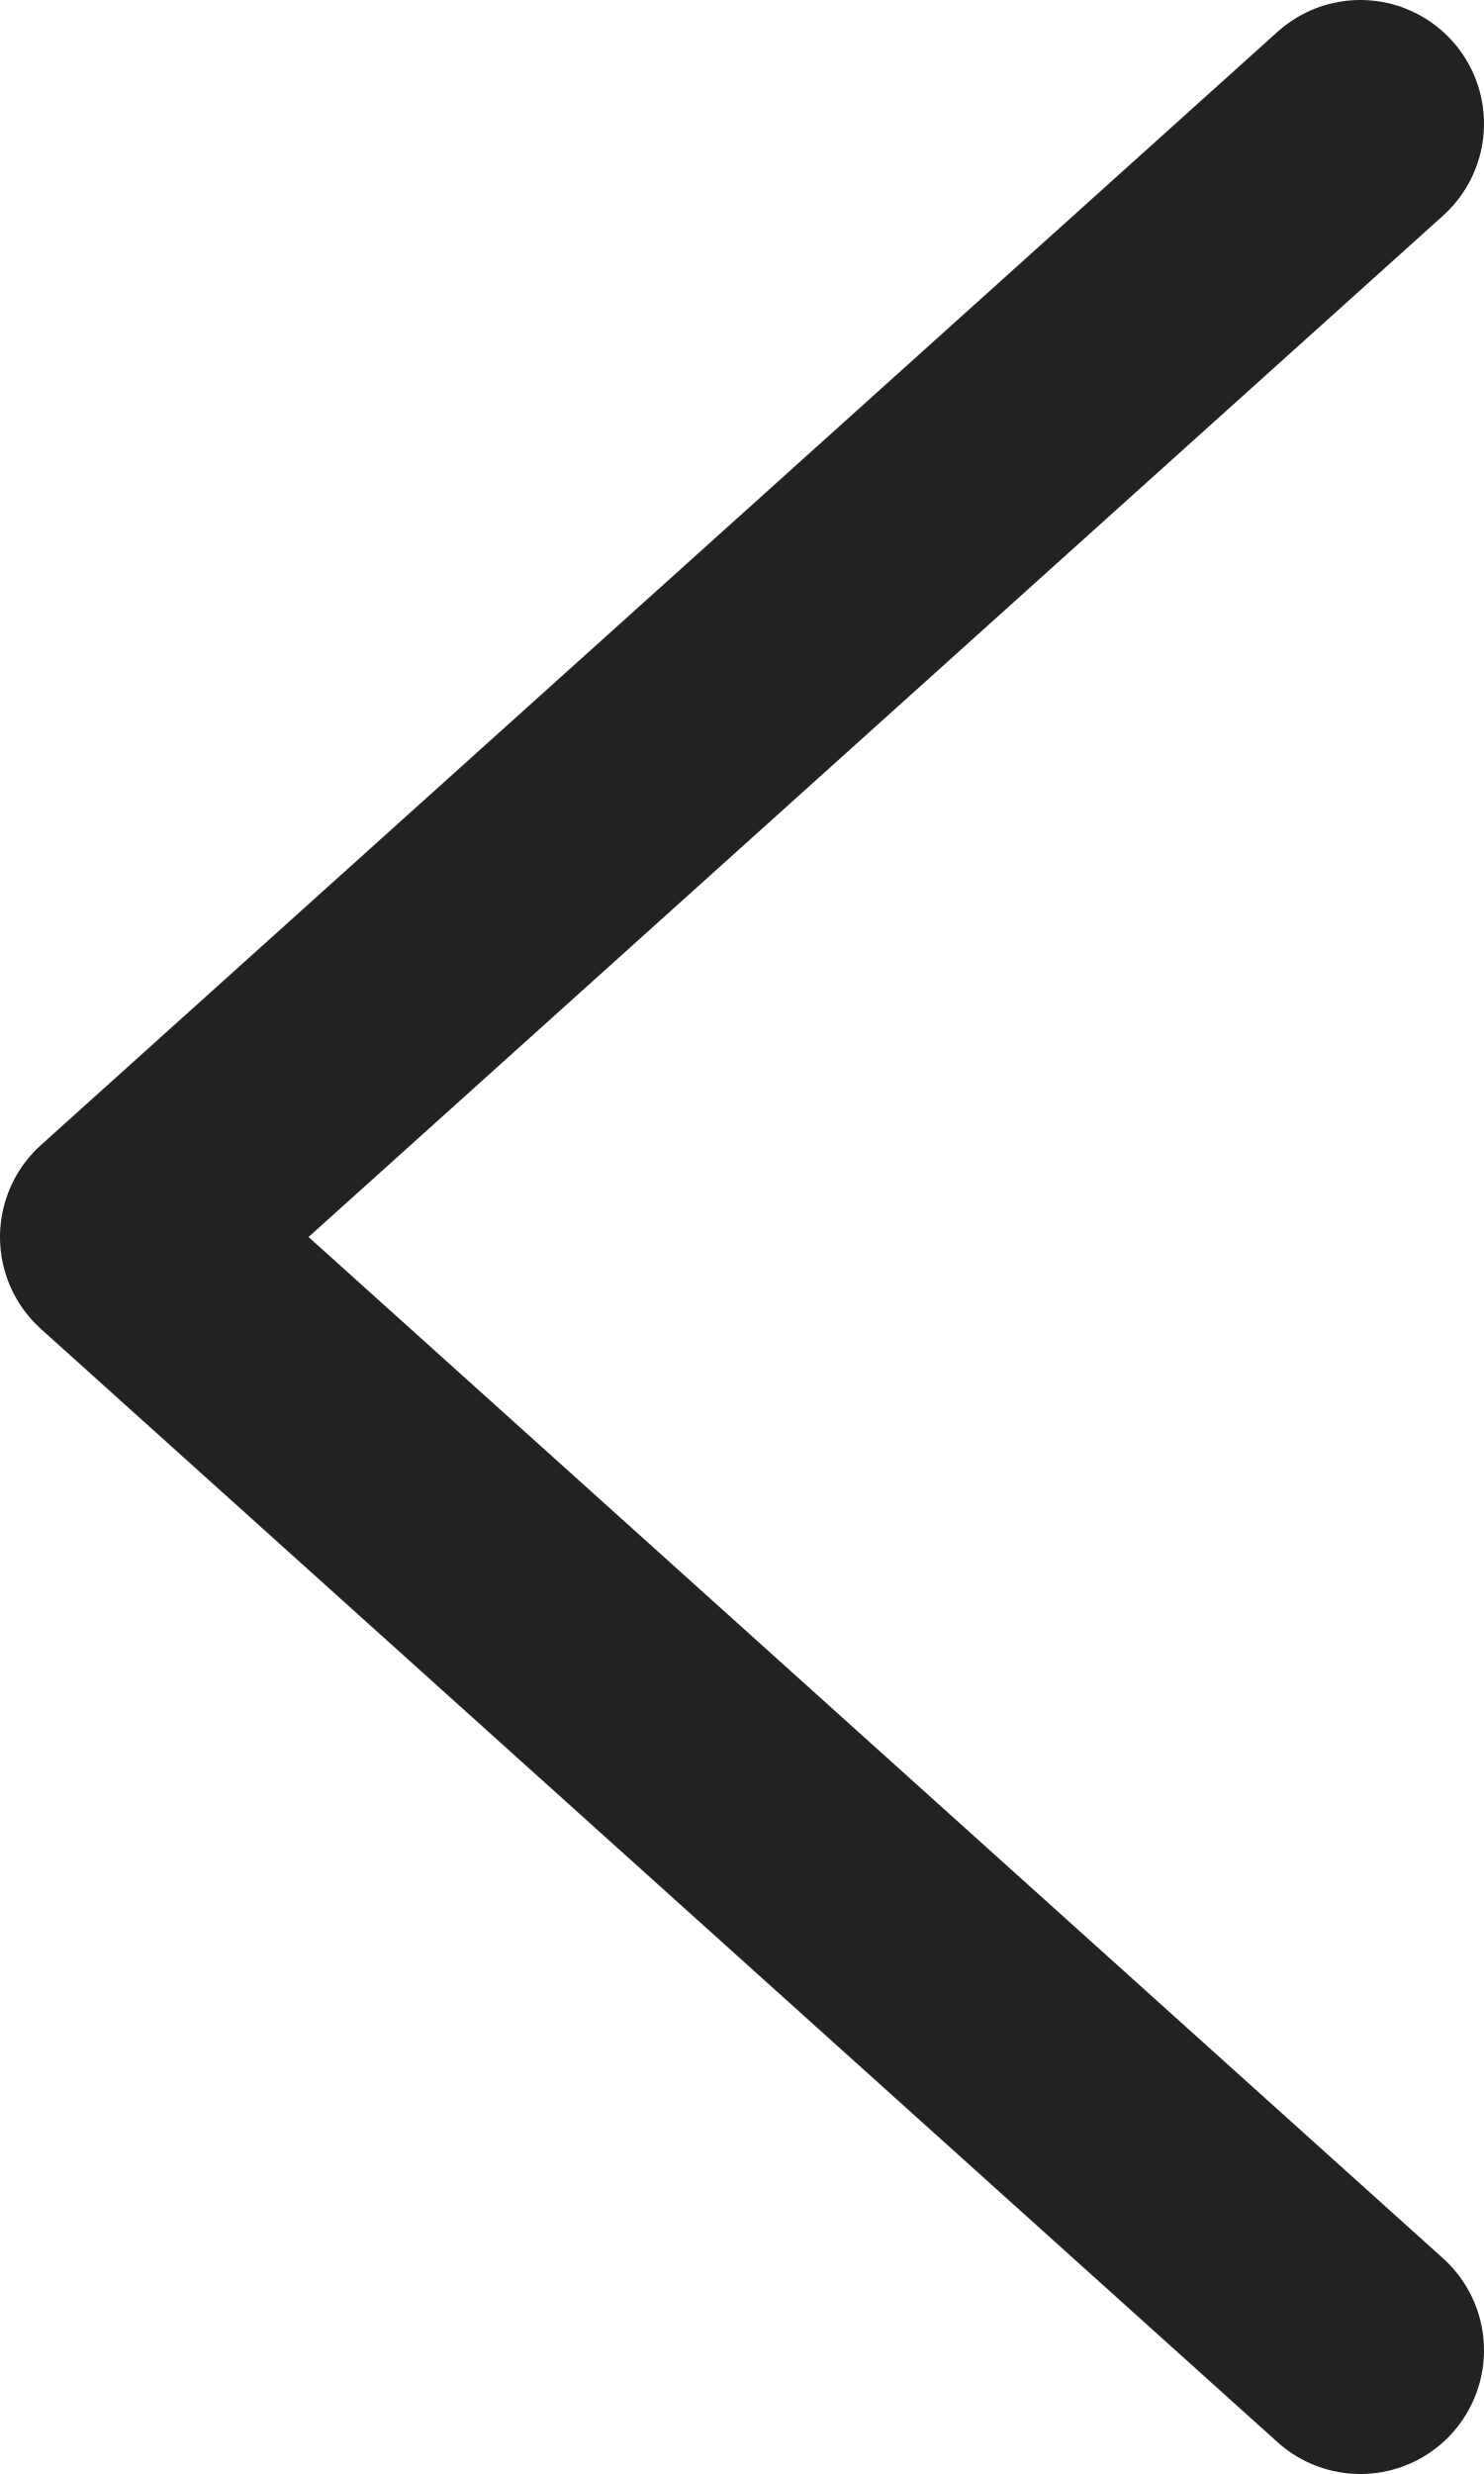
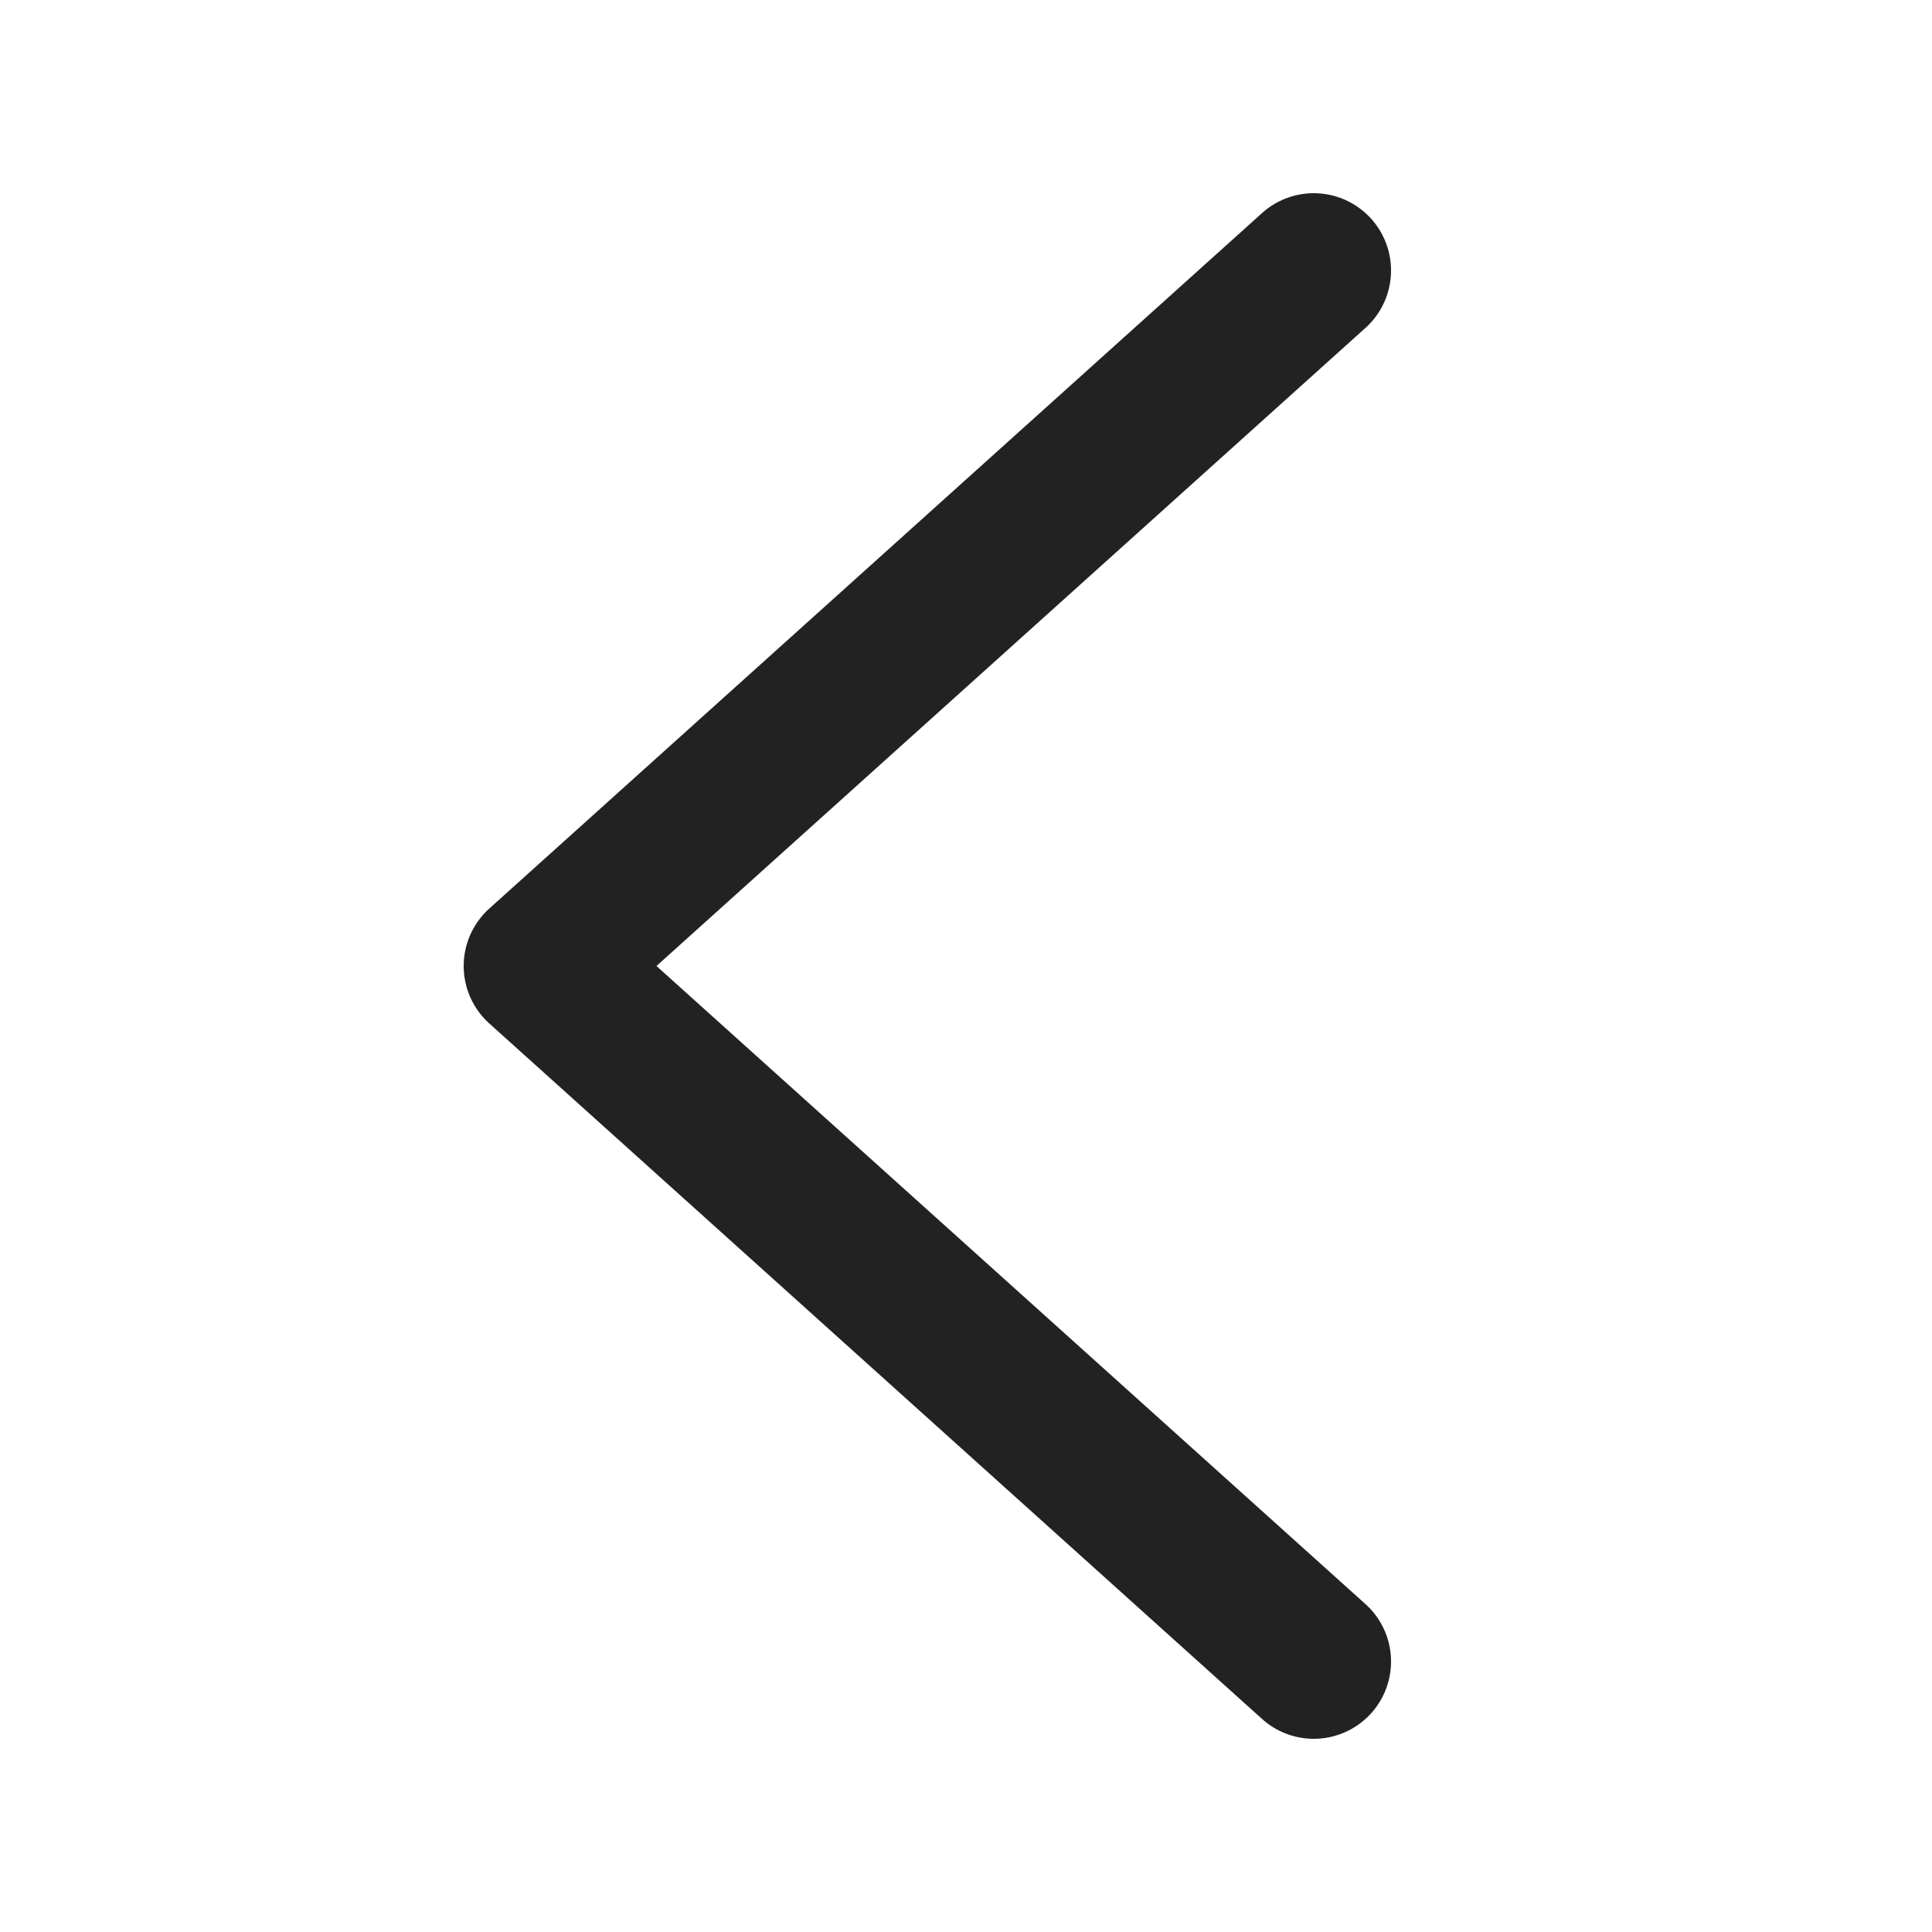
- <svg xmlns="http://www.w3.org/2000/svg" width="12" height="20" viewBox="0 0 12 20" fill="none">
-   <path d="M11 1L1 10L11 19" stroke="#222222" stroke-width="2" stroke-linecap="round" stroke-linejoin="round" />
+ <svg xmlns="http://www.w3.org/2000/svg" width="25" height="25" viewBox="0 0 25 25" fill="none">
+   <path d="M17 3.5L7 12.5L17 21.5" stroke="#222222" stroke-width="2" stroke-linecap="round" stroke-linejoin="round" />
</svg>
